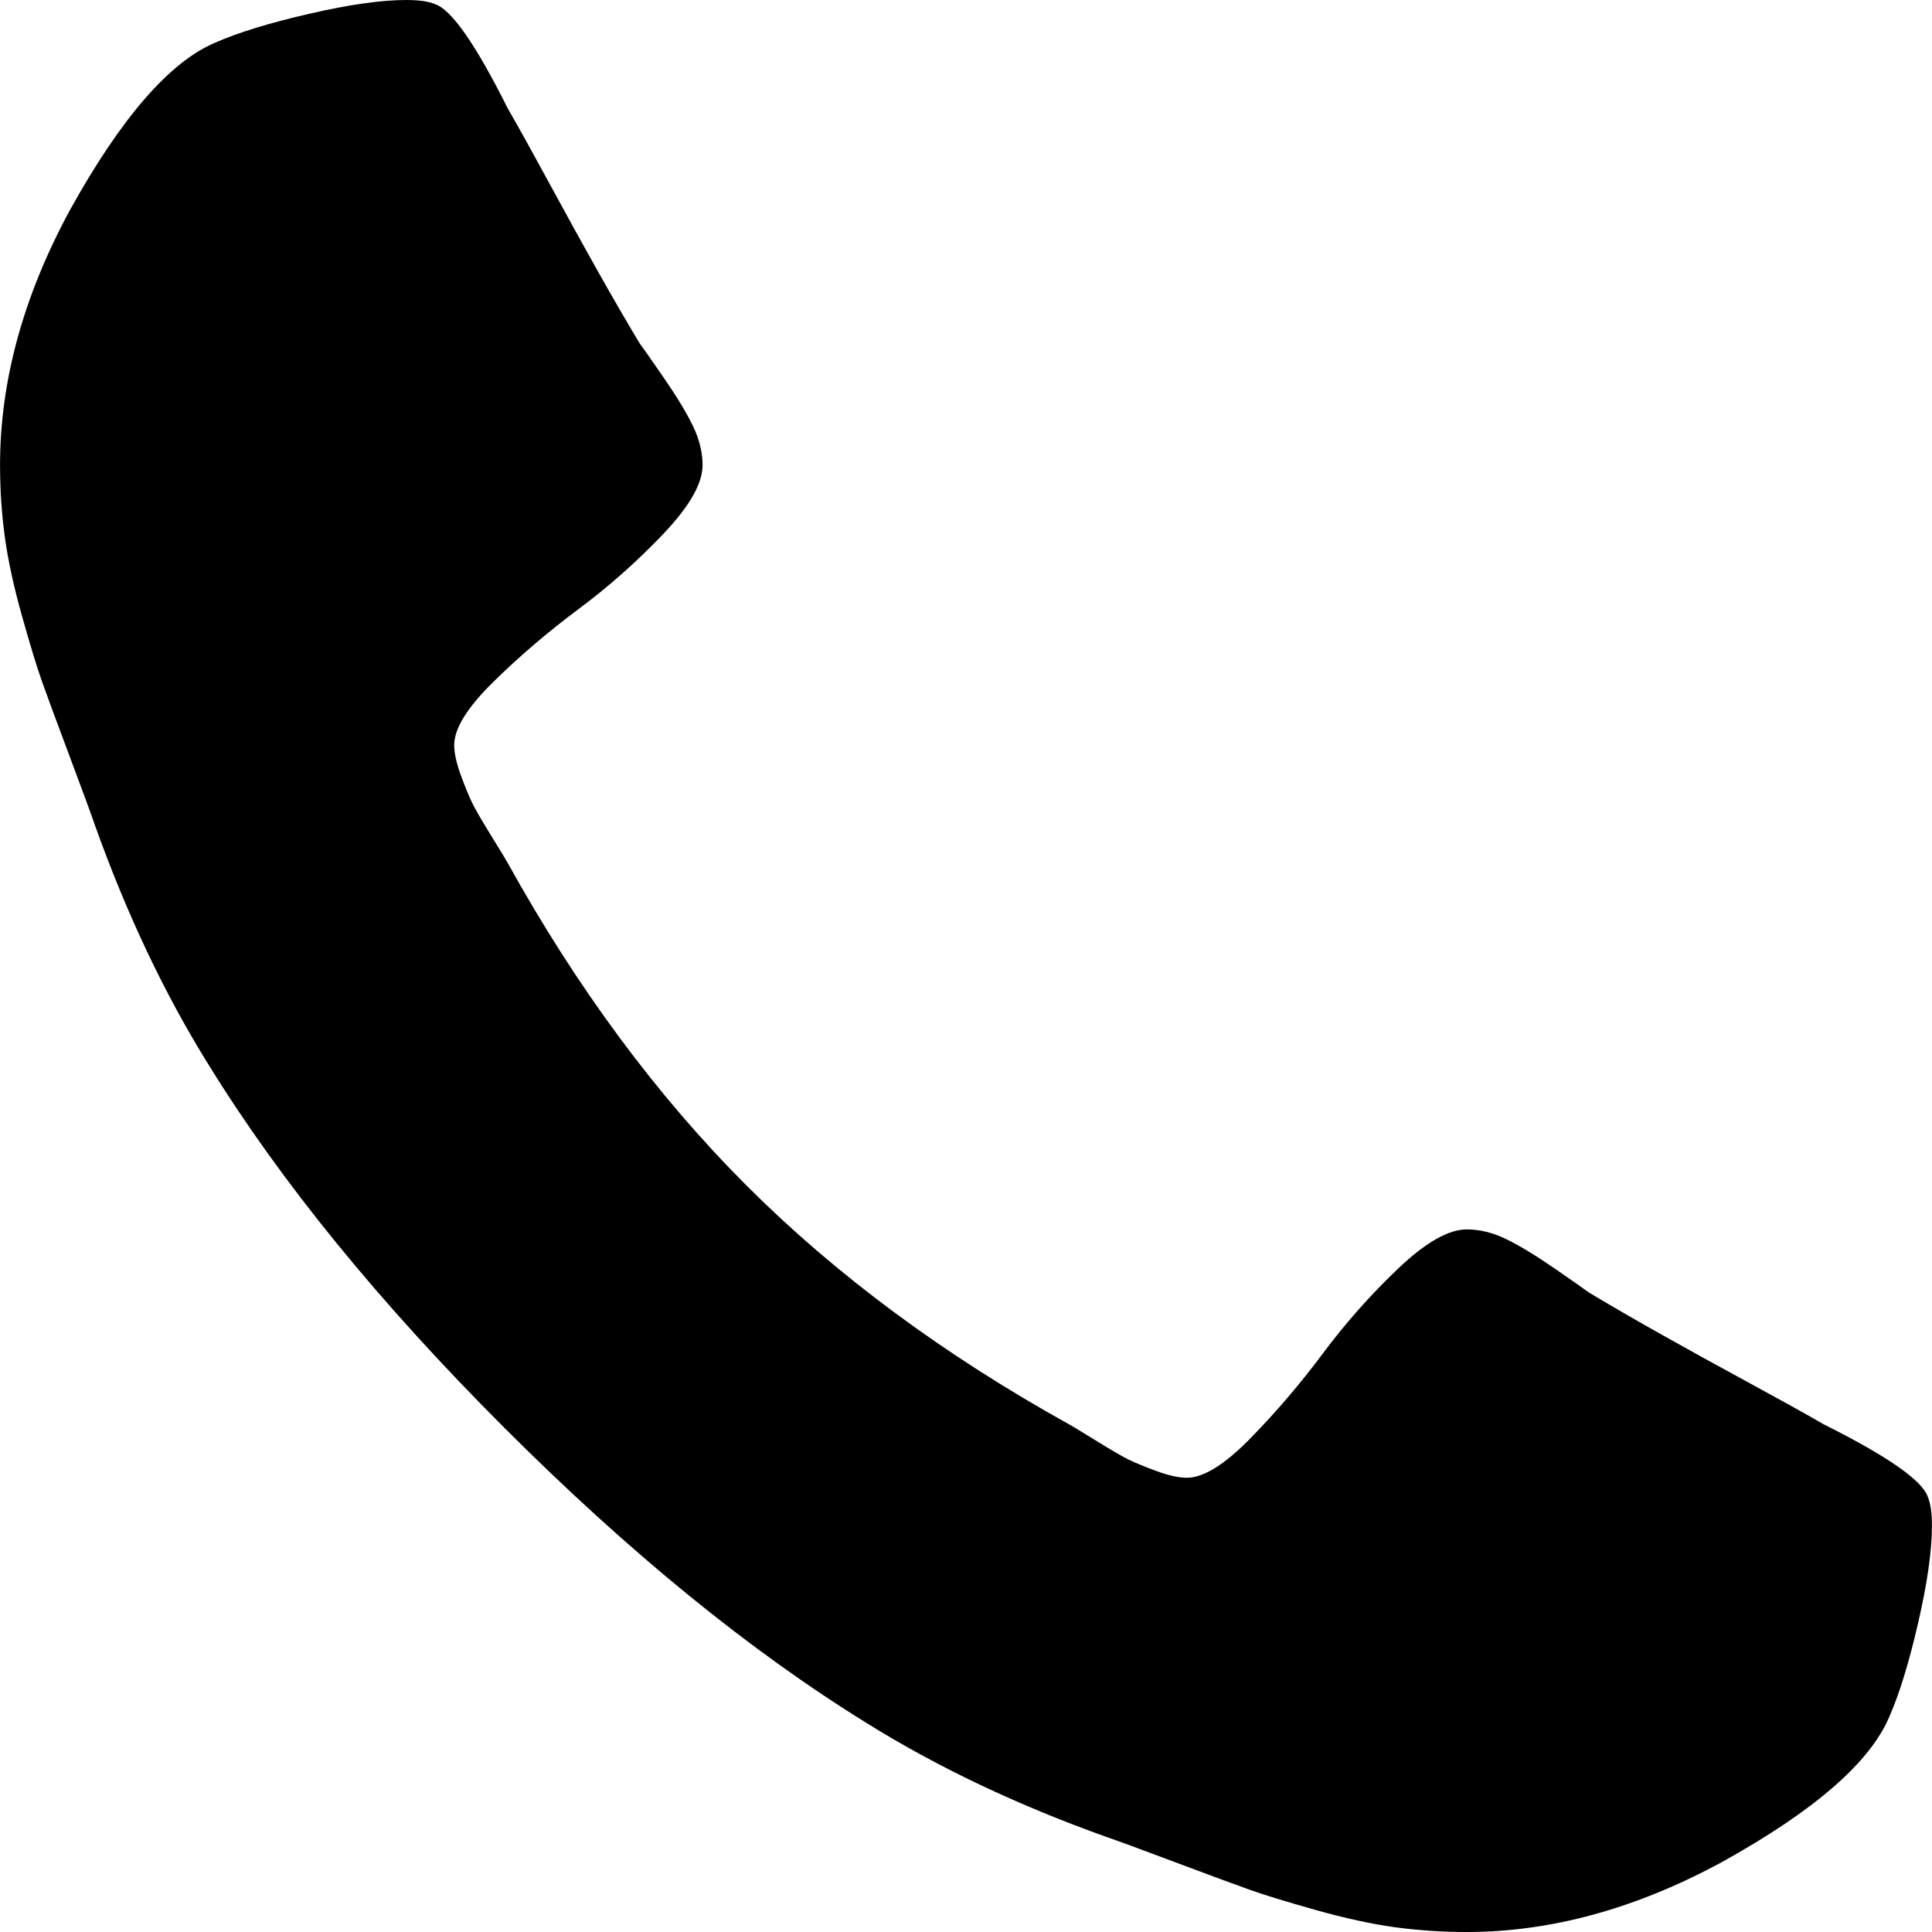
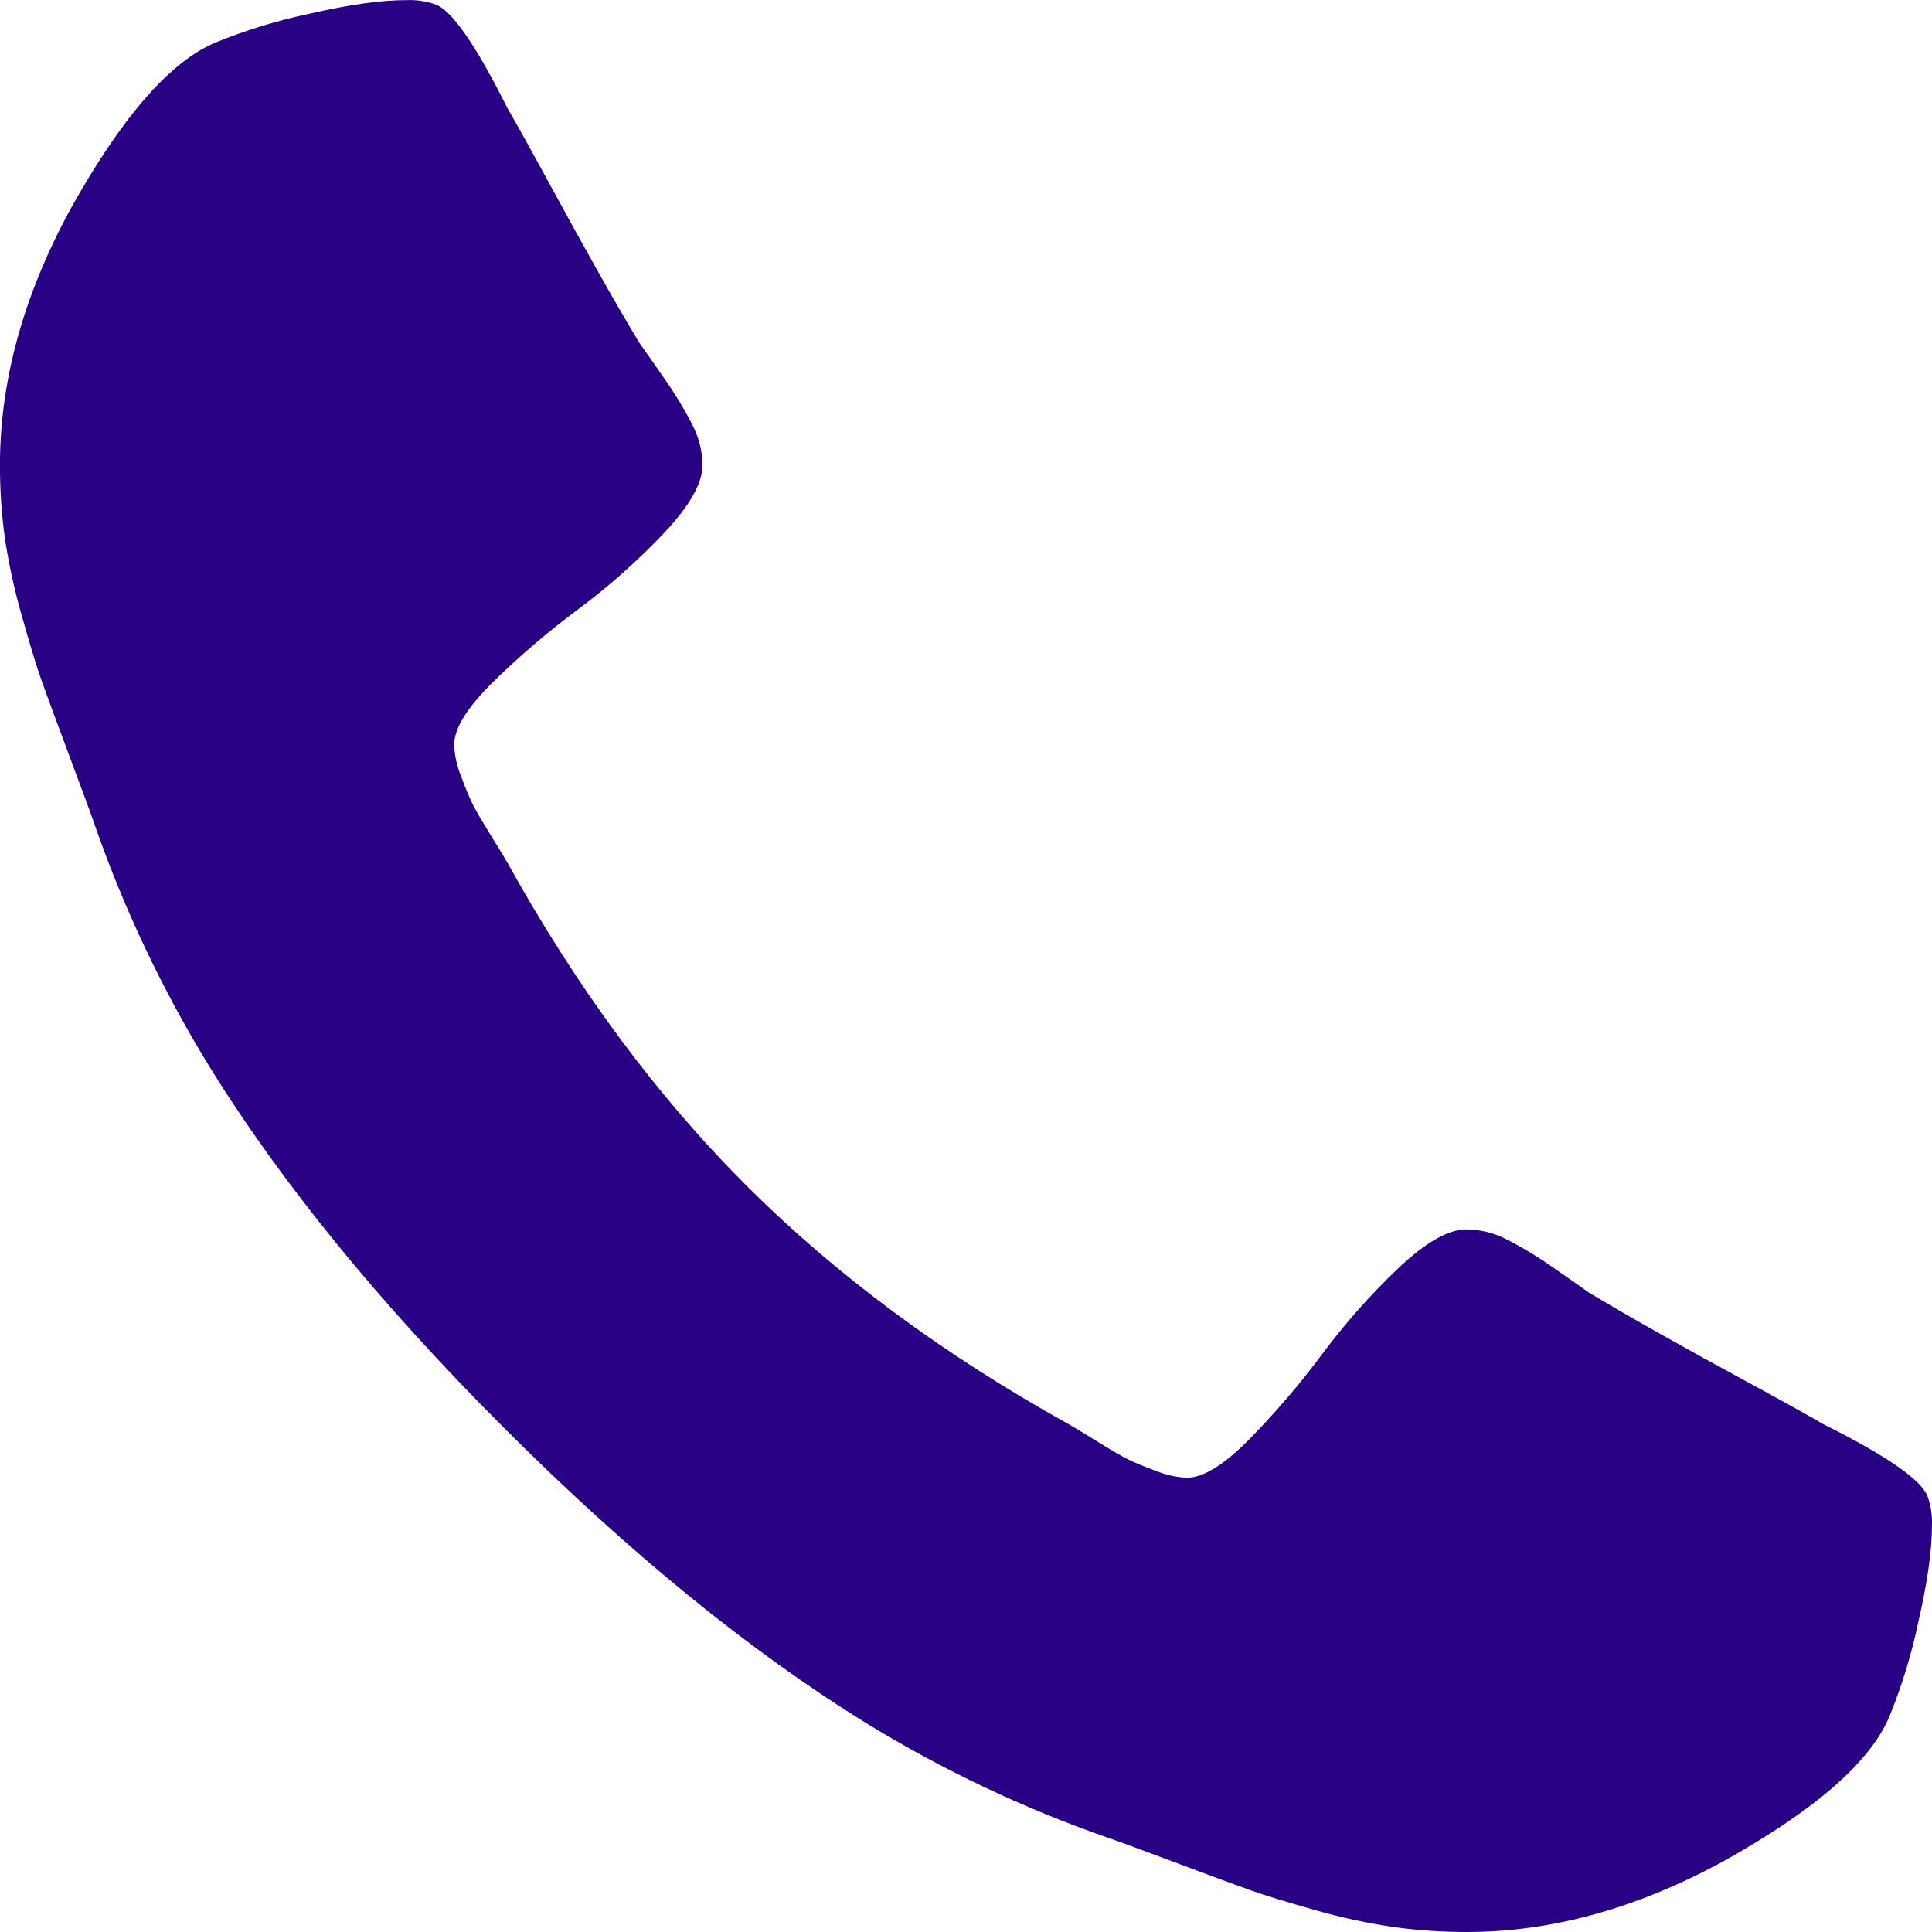
- <svg xmlns="http://www.w3.org/2000/svg" version="1.1" id="Capa_1" x="0px" y="0px" width="401.998px" height="401.998px" viewBox="0 0 401.998 401.998" style="enable-background:new 0 0 401.998 401.998;" xml:space="preserve">
-   <g>
-     <path d="M401.129,311.475c-1.137-3.426-8.371-8.473-21.697-15.129c-3.61-2.098-8.754-4.949-15.41-8.566   c-6.662-3.617-12.709-6.95-18.13-9.996c-5.432-3.045-10.521-5.995-15.276-8.846c-0.76-0.571-3.139-2.234-7.136-5   c-4.001-2.758-7.375-4.805-10.14-6.14c-2.759-1.327-5.473-1.995-8.138-1.995c-3.806,0-8.56,2.714-14.268,8.135   c-5.708,5.428-10.944,11.324-15.7,17.706c-4.757,6.379-9.802,12.275-15.126,17.7c-5.332,5.427-9.713,8.138-13.135,8.138   c-1.718,0-3.86-0.479-6.427-1.424c-2.566-0.951-4.518-1.766-5.858-2.423c-1.328-0.671-3.607-1.999-6.845-4.004   c-3.244-1.999-5.048-3.094-5.428-3.285c-26.075-14.469-48.438-31.029-67.093-49.676c-18.649-18.658-35.211-41.019-49.676-67.097   c-0.19-0.381-1.287-2.19-3.284-5.424c-2-3.237-3.333-5.518-3.999-6.854c-0.666-1.331-1.475-3.283-2.425-5.852   s-1.427-4.709-1.427-6.424c0-3.424,2.713-7.804,8.138-13.134c5.424-5.327,11.326-10.373,17.7-15.128   c6.379-4.755,12.275-9.991,17.701-15.699c5.424-5.711,8.136-10.467,8.136-14.273c0-2.663-0.666-5.378-1.997-8.137   c-1.332-2.765-3.378-6.139-6.139-10.138c-2.762-3.997-4.427-6.374-4.999-7.139c-2.852-4.755-5.799-9.846-8.848-15.271   c-3.049-5.424-6.377-11.47-9.995-18.131c-3.615-6.658-6.468-11.799-8.564-15.415C98.986,9.233,93.943,1.997,90.516,0.859   C89.183,0.288,87.183,0,84.521,0c-5.142,0-11.85,0.95-20.129,2.856c-8.282,1.903-14.799,3.899-19.558,5.996   c-9.517,3.995-19.604,15.605-30.264,34.826C4.863,61.566,0.01,79.271,0.01,96.78c0,5.135,0.333,10.131,0.999,14.989   c0.666,4.853,1.856,10.326,3.571,16.418c1.712,6.09,3.093,10.614,4.137,13.56c1.045,2.948,2.996,8.229,5.852,15.845   c2.852,7.614,4.567,12.275,5.138,13.988c6.661,18.654,14.56,35.307,23.695,49.964c15.03,24.362,35.541,49.539,61.521,75.521   c25.981,25.98,51.153,46.49,75.517,61.526c14.655,9.134,31.314,17.032,49.965,23.698c1.714,0.568,6.375,2.279,13.986,5.141   c7.614,2.854,12.897,4.805,15.845,5.852c2.949,1.048,7.474,2.43,13.559,4.145c6.098,1.715,11.566,2.905,16.419,3.576   c4.856,0.657,9.853,0.996,14.989,0.996c17.508,0,35.214-4.856,53.105-14.562c19.219-10.656,30.826-20.745,34.823-30.269   c2.102-4.754,4.093-11.273,5.996-19.555c1.909-8.278,2.857-14.985,2.857-20.126C401.99,314.814,401.703,312.819,401.129,311.475z" />
-   </g>
-   <g>
- </g>
-   <g>
- </g>
-   <g>
- </g>
-   <g>
- </g>
-   <g>
- </g>
-   <g>
- </g>
-   <g>
- </g>
-   <g>
- </g>
-   <g>
- </g>
-   <g>
- </g>
-   <g>
- </g>
-   <g>
- </g>
-   <g>
- </g>
-   <g>
- </g>
-   <g>
- </g>
+ <svg xmlns="http://www.w3.org/2000/svg" id="Capa_1" data-name="Capa 1" viewBox="0 0 401.97 402">
+   <defs>
+     <style>.cls-1{fill:#280184;}</style>
+   </defs>
+   <path class="cls-1" d="M401.13,311.48q-1.71-5.14-21.7-15.13Q374,293.2,364,287.78t-18.13-10q-8.14-4.56-15.27-8.84-1.14-.85-7.14-5a79,79,0,0,0-10.14-6.14,18.65,18.65,0,0,0-8.14-2q-5.7,0-14.27,8.14a140.16,140.16,0,0,0-15.7,17.7,171.08,171.08,0,0,1-15.12,17.7q-8,8.15-13.14,8.14a19.44,19.44,0,0,1-6.42-1.42c-2.57-.95-4.52-1.77-5.86-2.43s-3.61-2-6.85-4-5.05-3.09-5.43-3.28q-39.1-21.71-67.09-49.68t-49.67-67.1q-.29-.57-3.29-5.42c-2-3.24-3.33-5.52-4-6.86s-1.47-3.28-2.42-5.85A19.34,19.34,0,0,1,94.51,155q0-5.15,8.14-13.14a171.08,171.08,0,0,1,17.7-15.12,139.39,139.39,0,0,0,17.7-15.7q8.13-8.57,8.14-14.28a18.65,18.65,0,0,0-2-8.13,79,79,0,0,0-6.14-10.14c-2.76-4-4.43-6.37-5-7.14q-4.28-7.12-8.85-15.27T114.21,38q-5.43-10-8.57-15.42-10-20-15.12-21.69a16.07,16.07,0,0,0-6-.86Q76.81,0,64.39,2.86a113.6,113.6,0,0,0-19.56,6q-14.26,6-30.26,34.83Q0,70.52,0,96.78a109.6,109.6,0,0,0,1,15,124.66,124.66,0,0,0,3.57,16.42q2.56,9.13,4.14,13.56t5.85,15.84q4.28,11.43,5.14,14a258.71,258.71,0,0,0,23.69,50q22.54,36.56,61.52,75.53t75.52,61.52a259,259,0,0,0,50,23.7q2.58.85,14,5.14t15.85,5.85c2.94,1.05,7.47,2.43,13.55,4.15A125,125,0,0,0,290.21,401a111.32,111.32,0,0,0,15,1q26.26,0,53.11-14.56,28.83-16,34.82-30.27a113.48,113.48,0,0,0,6-19.56Q402,325.19,402,317.49A15.89,15.89,0,0,0,401.13,311.48Z" transform="translate(-0.01)" />
</svg>
